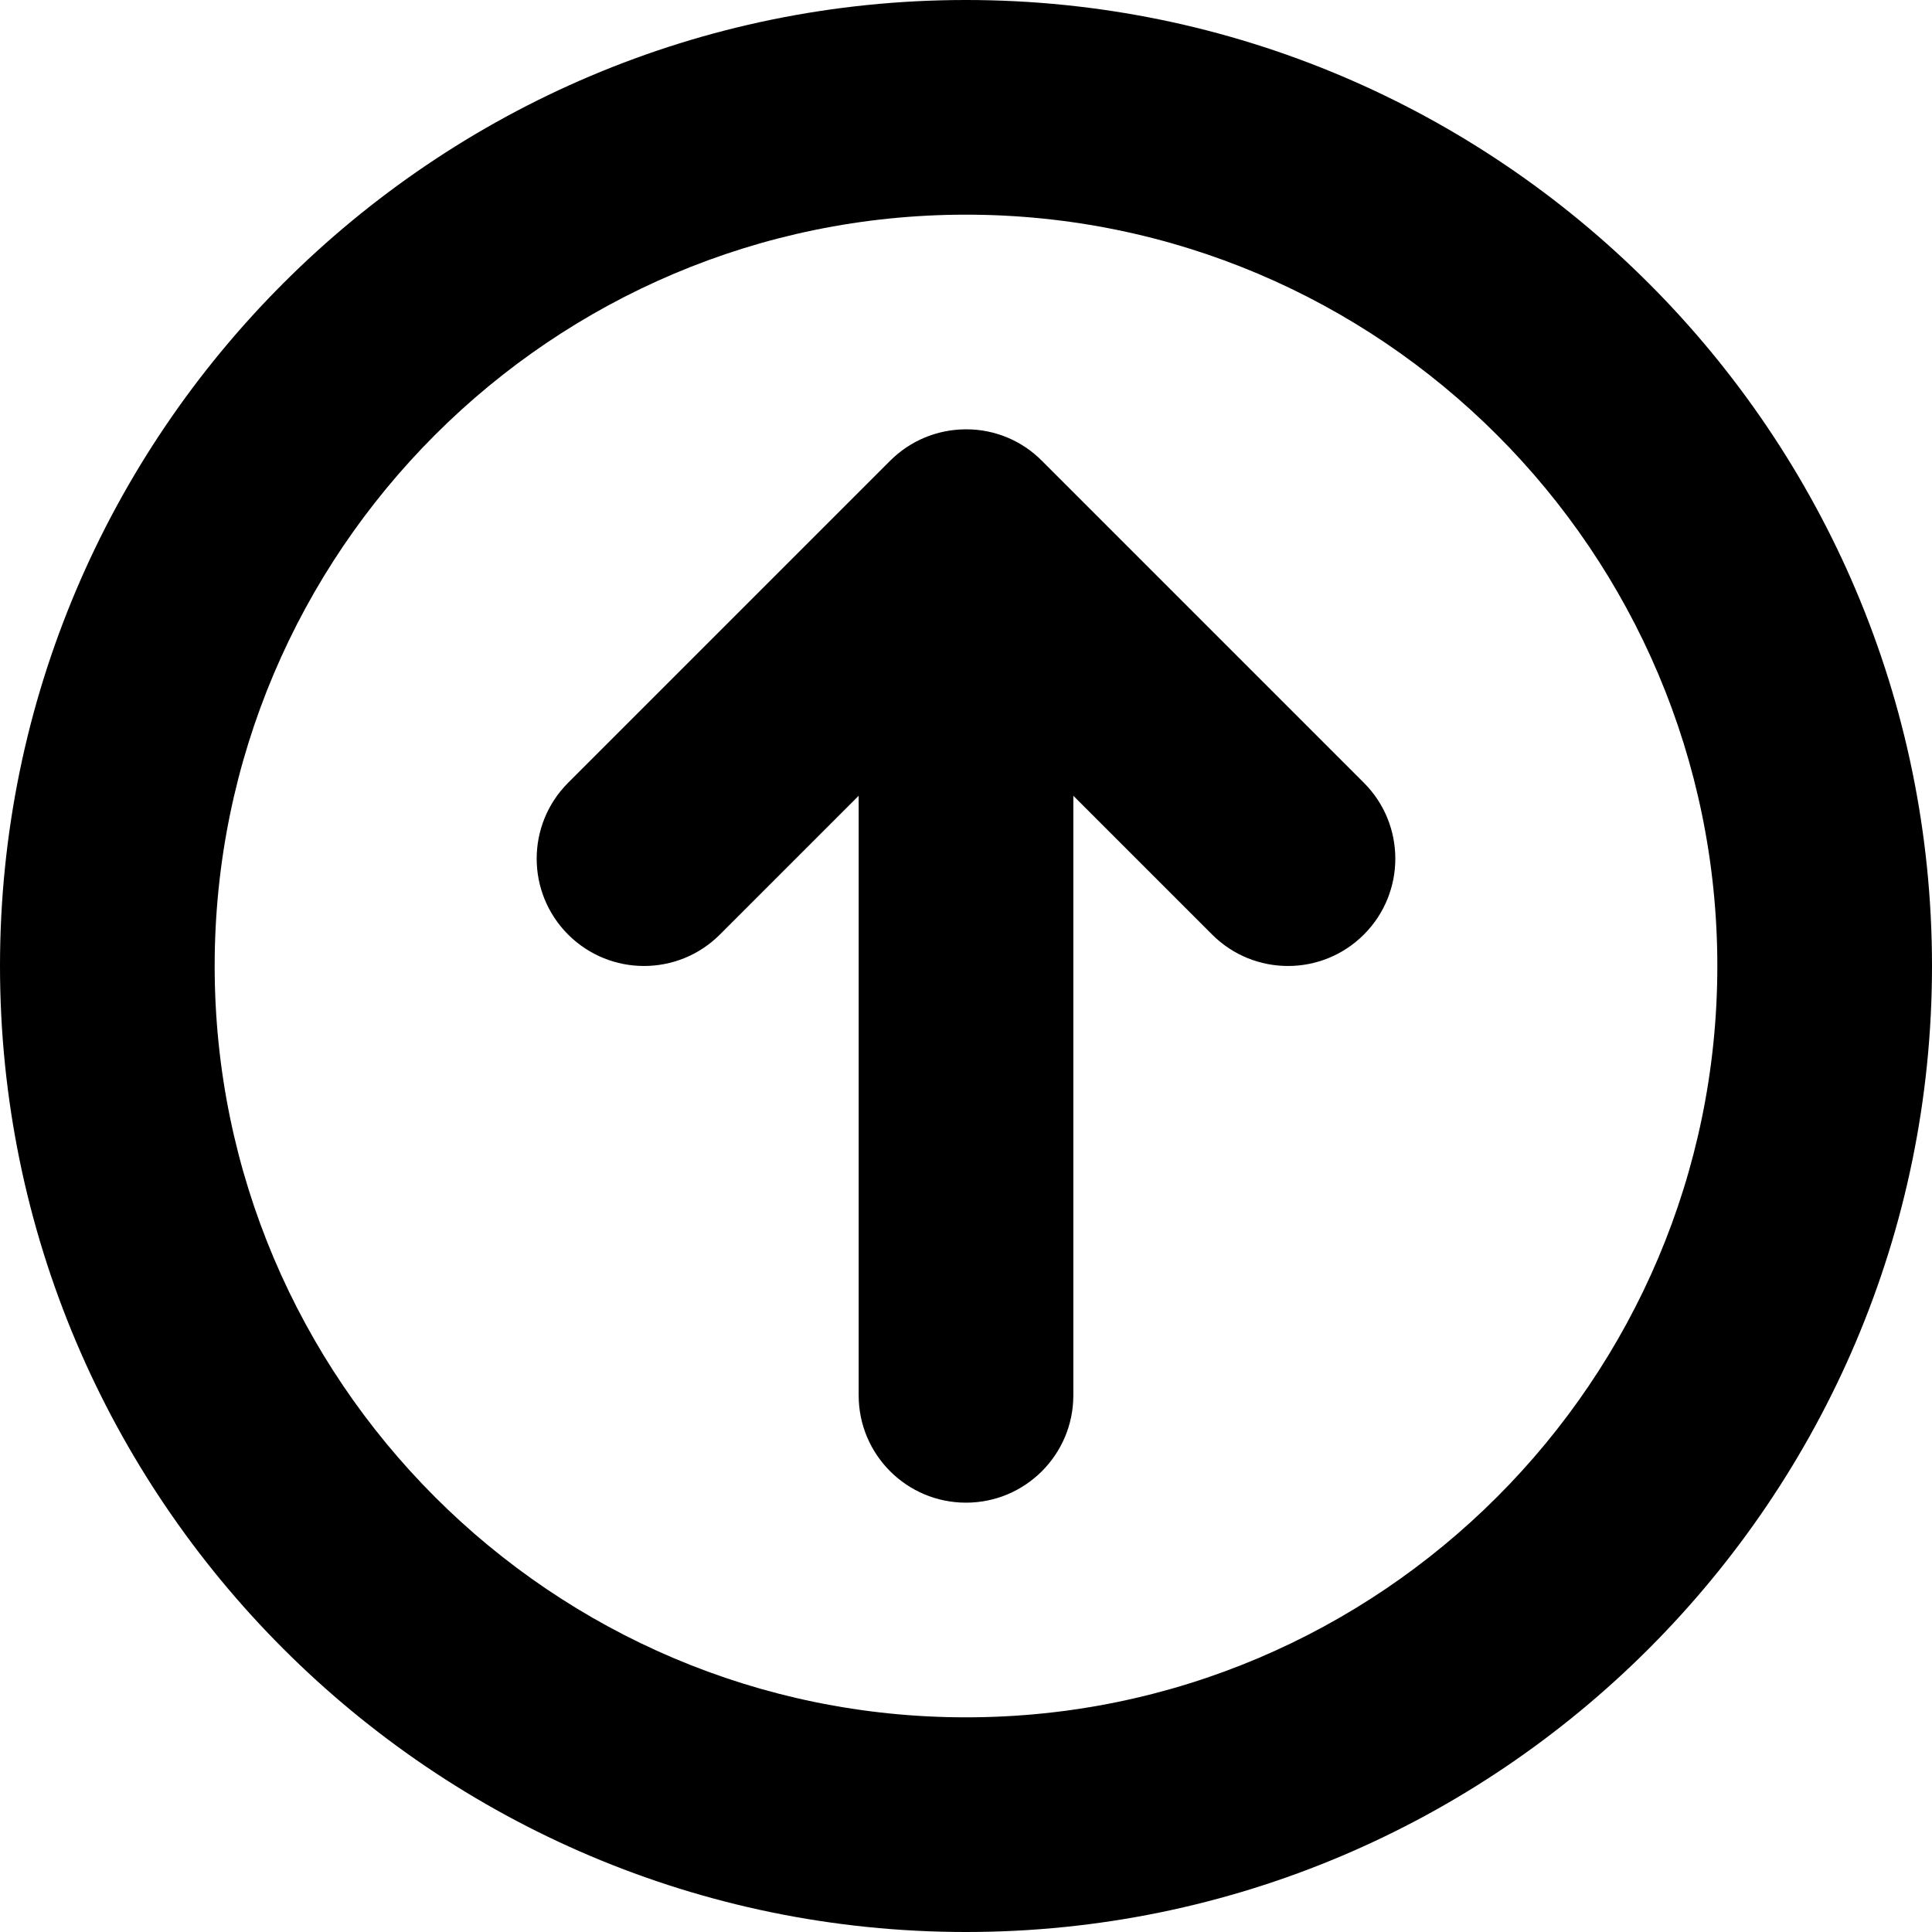
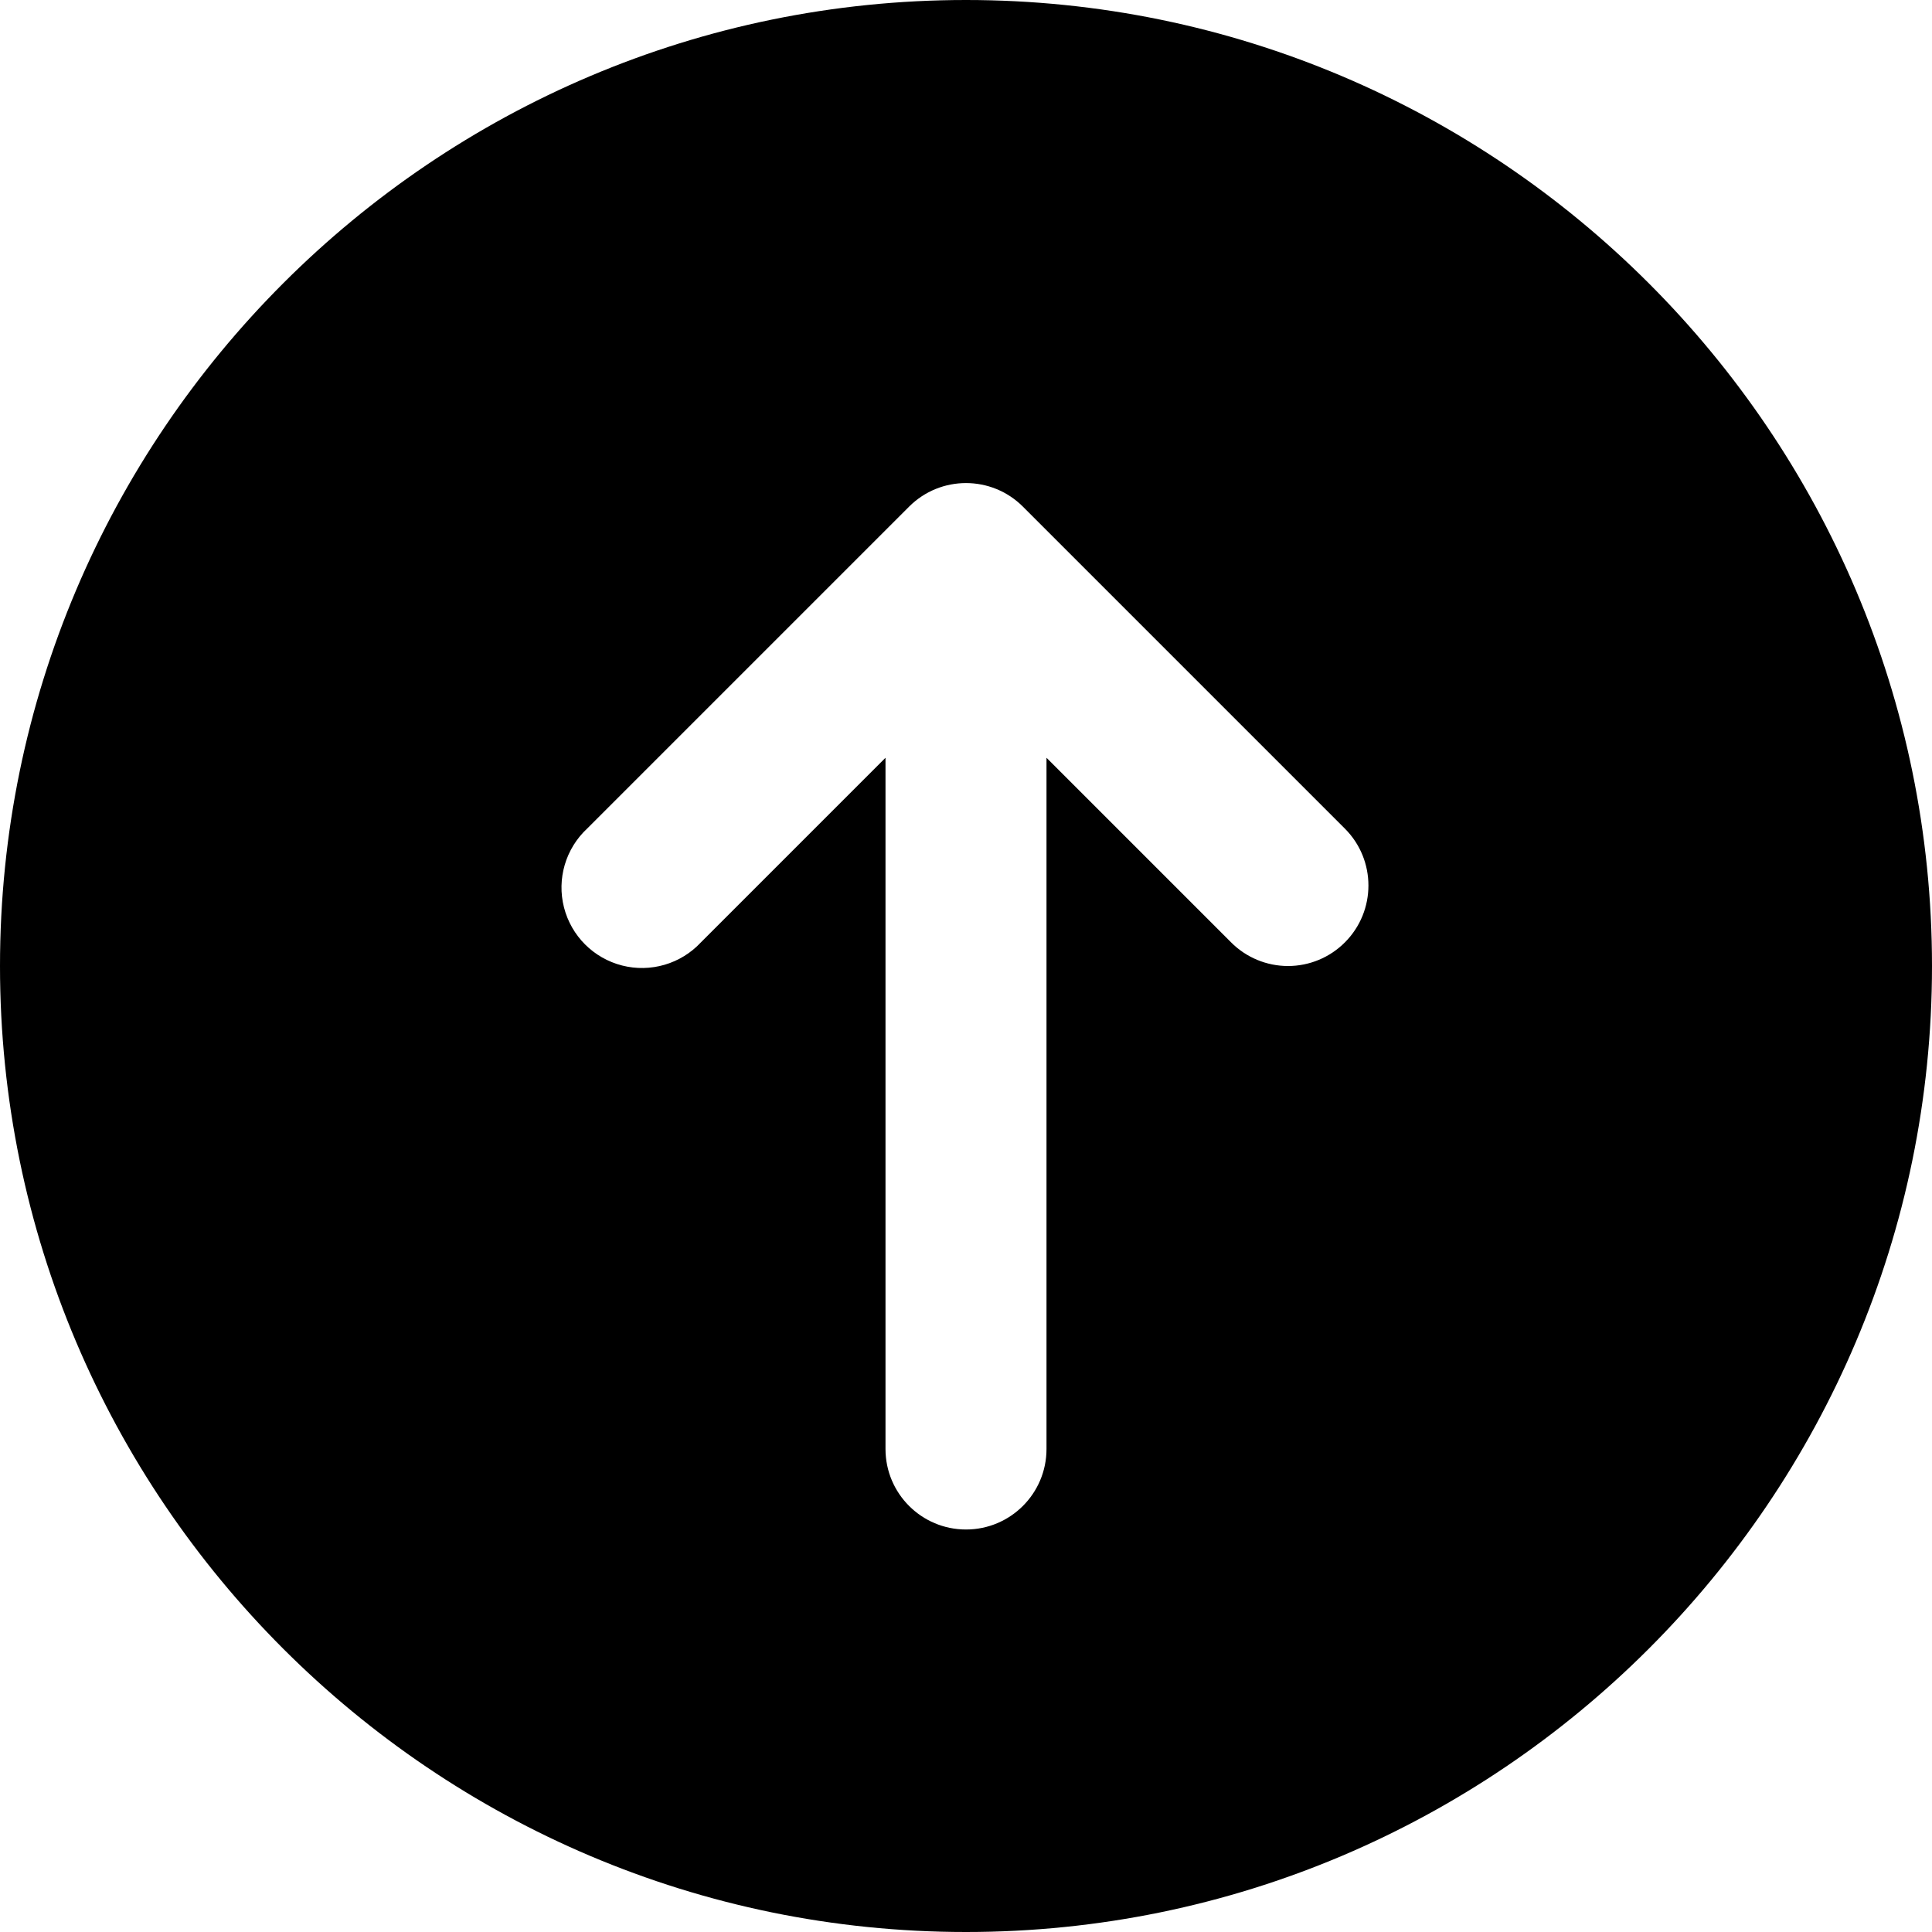
<svg xmlns="http://www.w3.org/2000/svg" viewBox="0 0 18 18">
-   <path d="M9 14a1 1 0 0 1-1-1V7.414L6.707 8.707a.999.999 0 1 1-1.414-1.414l3-3A.998.998 0 0 1 8.997 4h.006a.988.988 0 0 1 .704.293l3 3a.999.999 0 1 1-1.414 1.414L10 7.414V13a1 1 0 0 1-1 1M9 2C5.14 2 2 5.14 2 9c0 3.859 3.14 7 7 7s7-3.141 7-7c0-3.86-3.14-7-7-7m0 16c-4.962 0-9-4.037-9-9 0-4.962 4.038-9 9-9s9 4.038 9 9c0 4.963-4.038 9-9 9" fill-rule="evenodd" />
+   <path fill-rule="evenodd" d="M12.53 8.78a.748.748 0 0 1-1.06 0L9.75 7.06v6.44a.75.75 0 0 1-1.5 0V7.06L6.53 8.78a.75.75 0 1 1-1.06-1.06l3-3a.75.75 0 0 1 1.06 0l3 3a.75.75 0 0 1 0 1.06M9 0C4.037 0 0 4.037 0 9s4.037 9 9 9 9-4.037 9-9-4.037-9-9-9" />
</svg>
